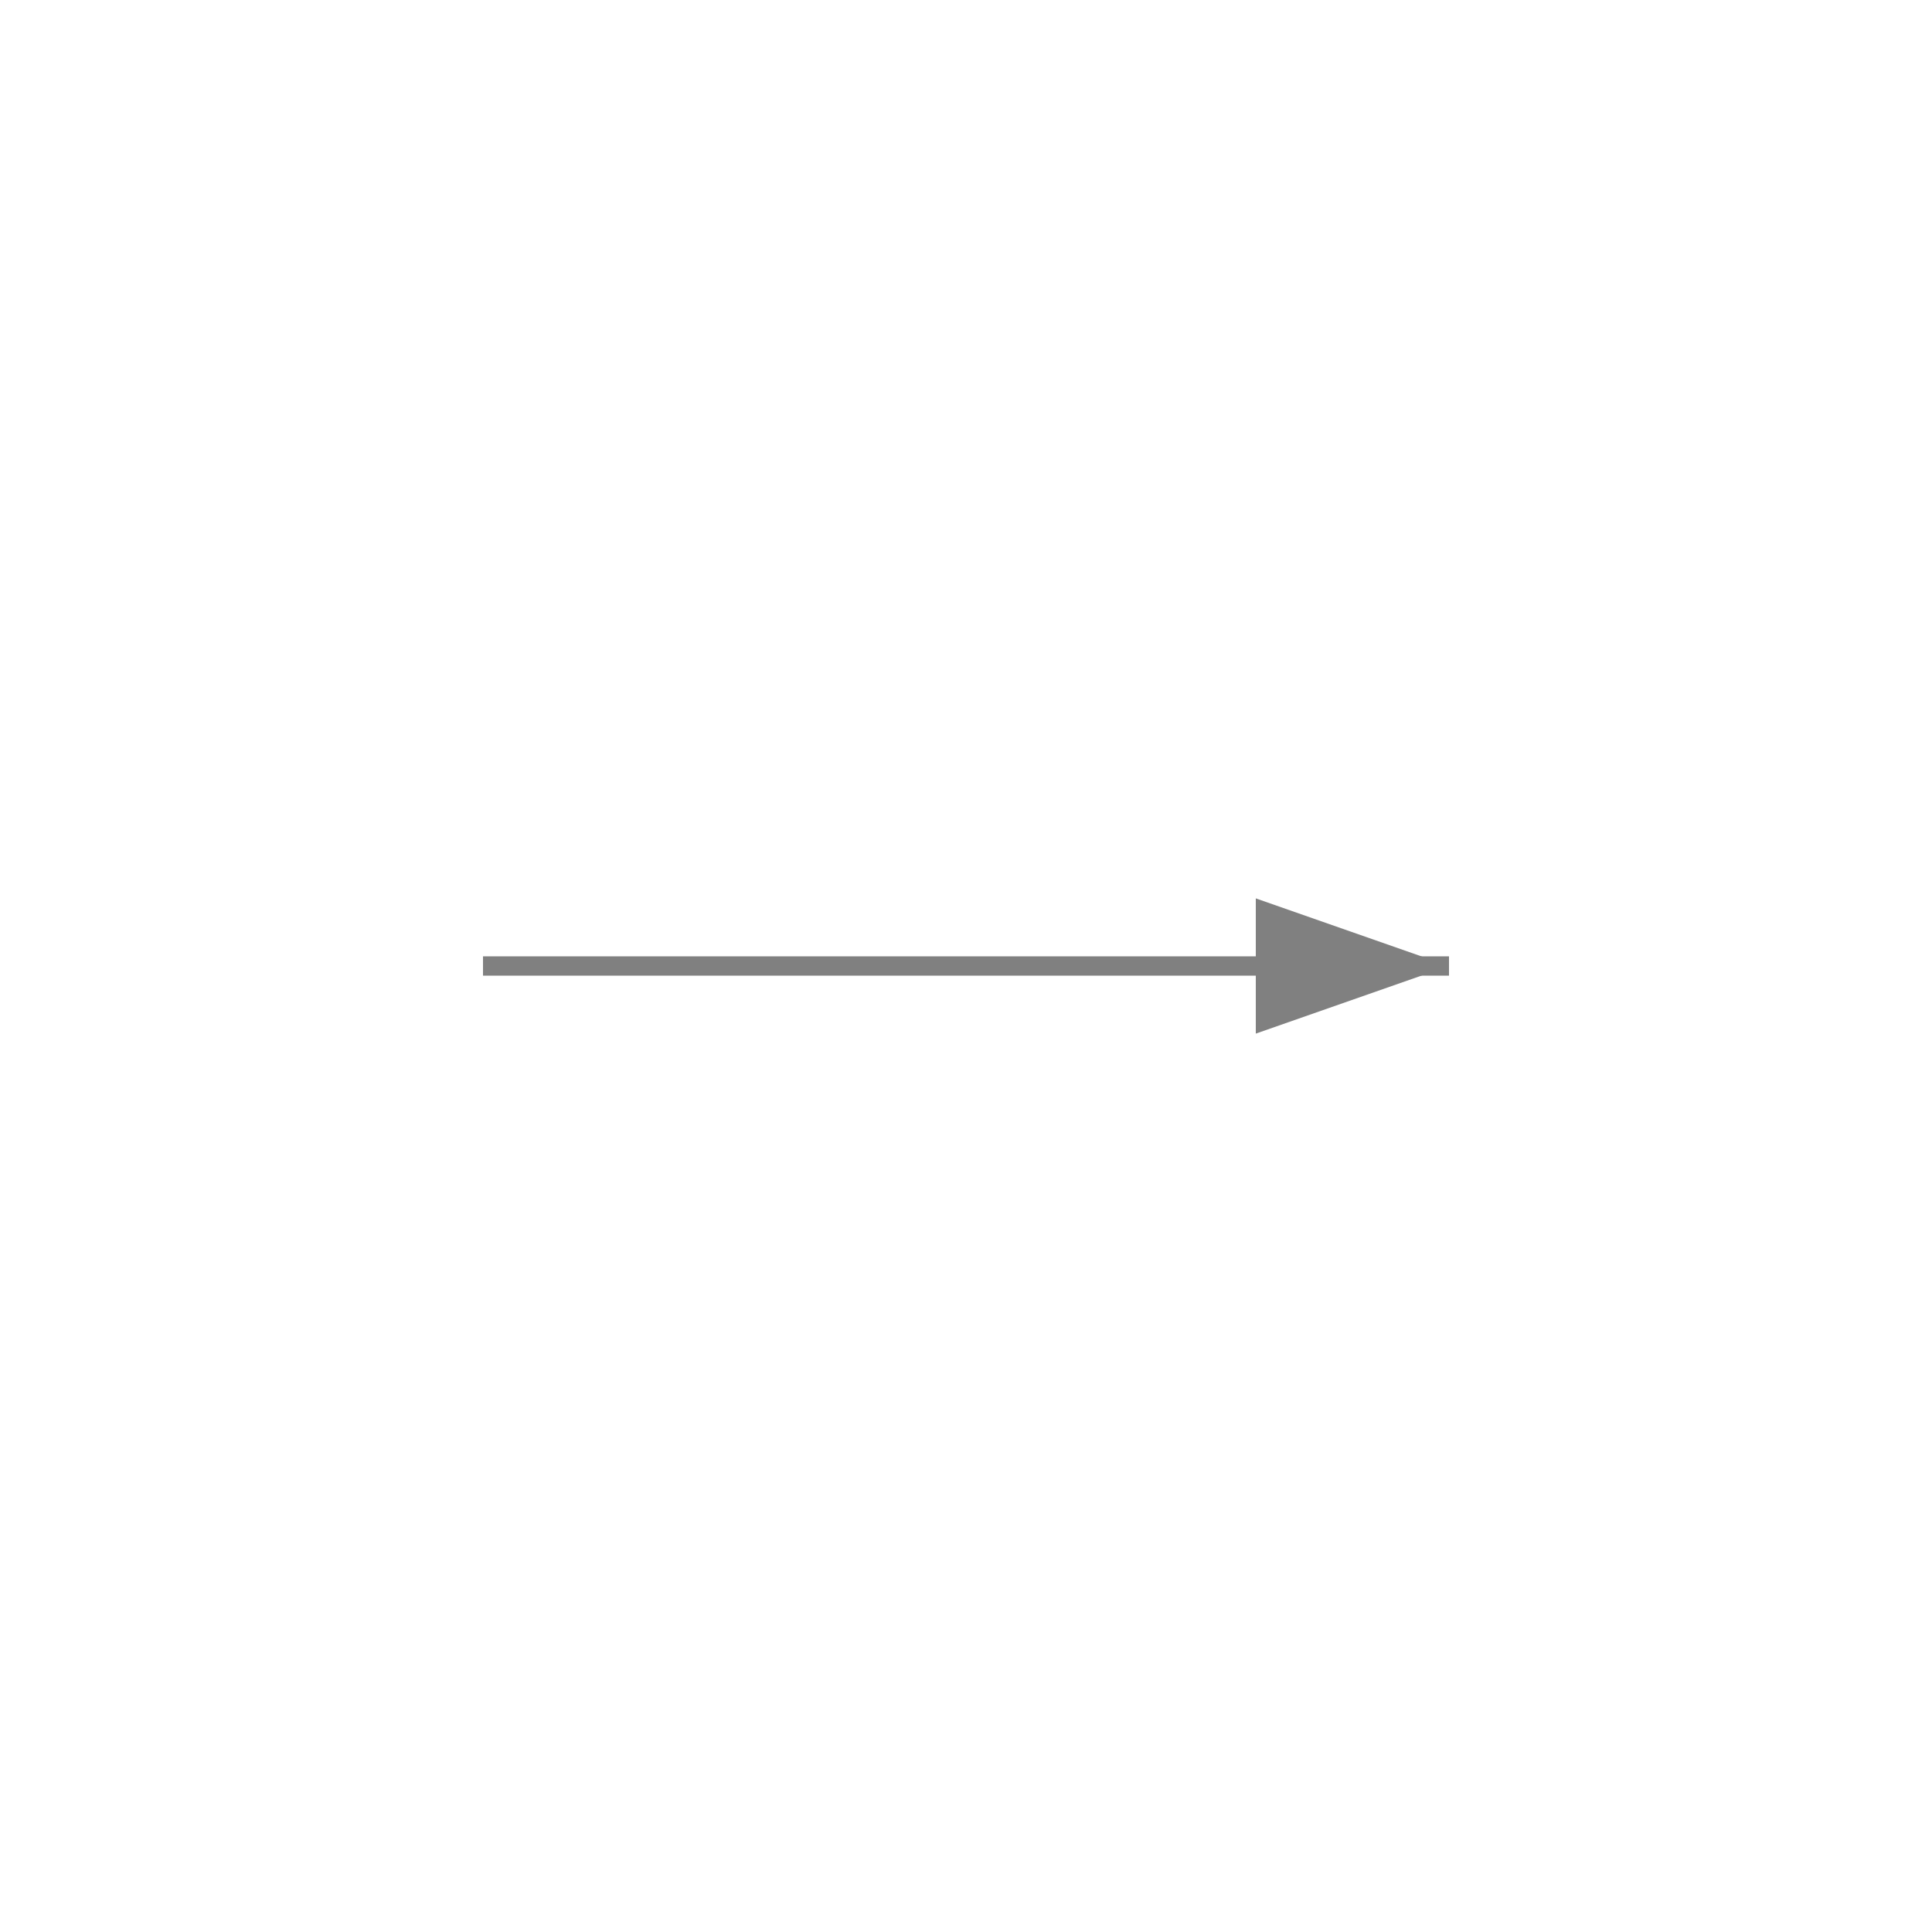
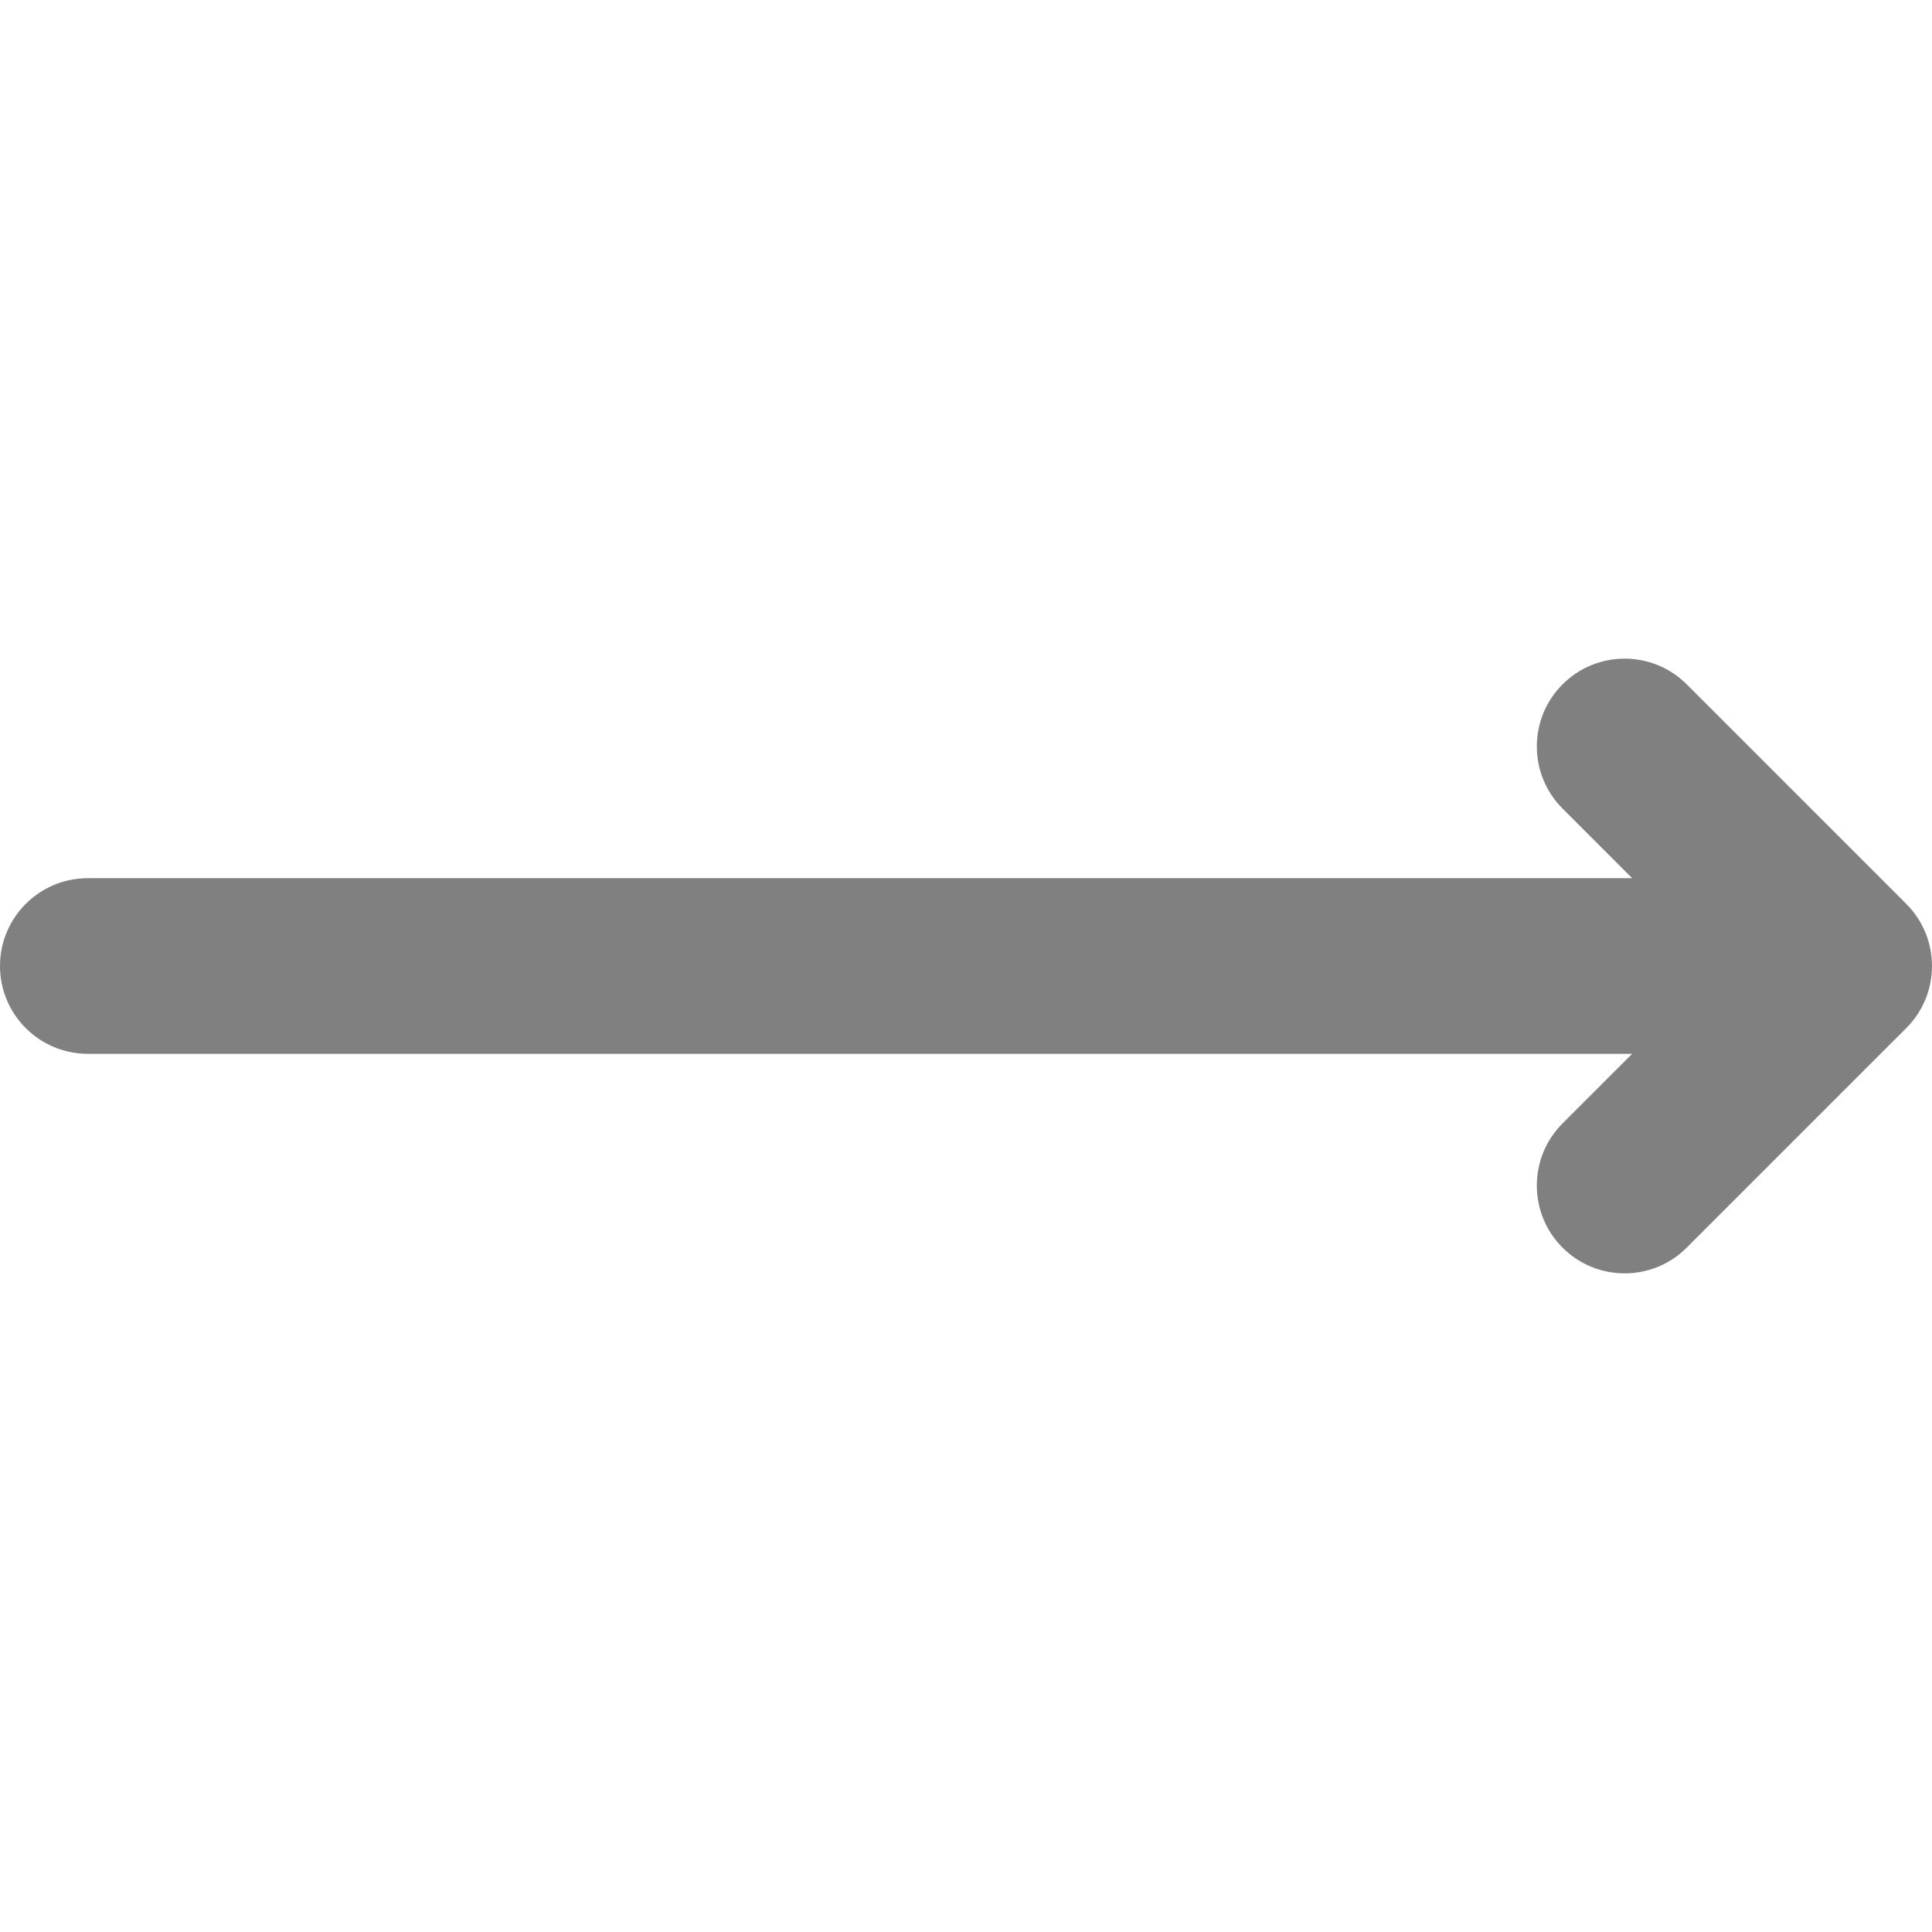
- <svg xmlns="http://www.w3.org/2000/svg" width="200" height="200" viewBox="0 0 200 200">
-   <defs>
-     <marker id="arrowhead" markerWidth="10" markerHeight="7" refX="10" refY="3.5" orient="auto">
-       <polygon points="0 0, 10 3.5, 0 7" fill="gray" />
-     </marker>
-   </defs>
-   <line x1="50" y1="100" x2="150" y2="100" stroke="gray" stroke-width="2" marker-end="url(#arrowhead)" />
+ <svg xmlns="http://www.w3.org/2000/svg" fill="gray" height="800px" width="800px" version="1.1" id="Layer_1" viewBox="0 0 330 330" xml:space="preserve">
+   <path id="XMLID_7_" d="M288.107,116.894c-5.858-5.858-15.355-5.858-21.213,0c-5.858,5.858-5.858,15.355,0,21.213L278.787,150H15  c-8.284,0-15,6.716-15,15c0,8.284,6.716,15,15,15h263.787l-11.894,11.893c-5.858,5.858-5.858,15.355,0,21.213  c2.929,2.929,6.768,4.394,10.606,4.394c3.839,0,7.678-1.464,10.607-4.394l37.5-37.5c5.858-5.858,5.858-15.355,0-21.213  L288.107,116.894z" />
</svg>
